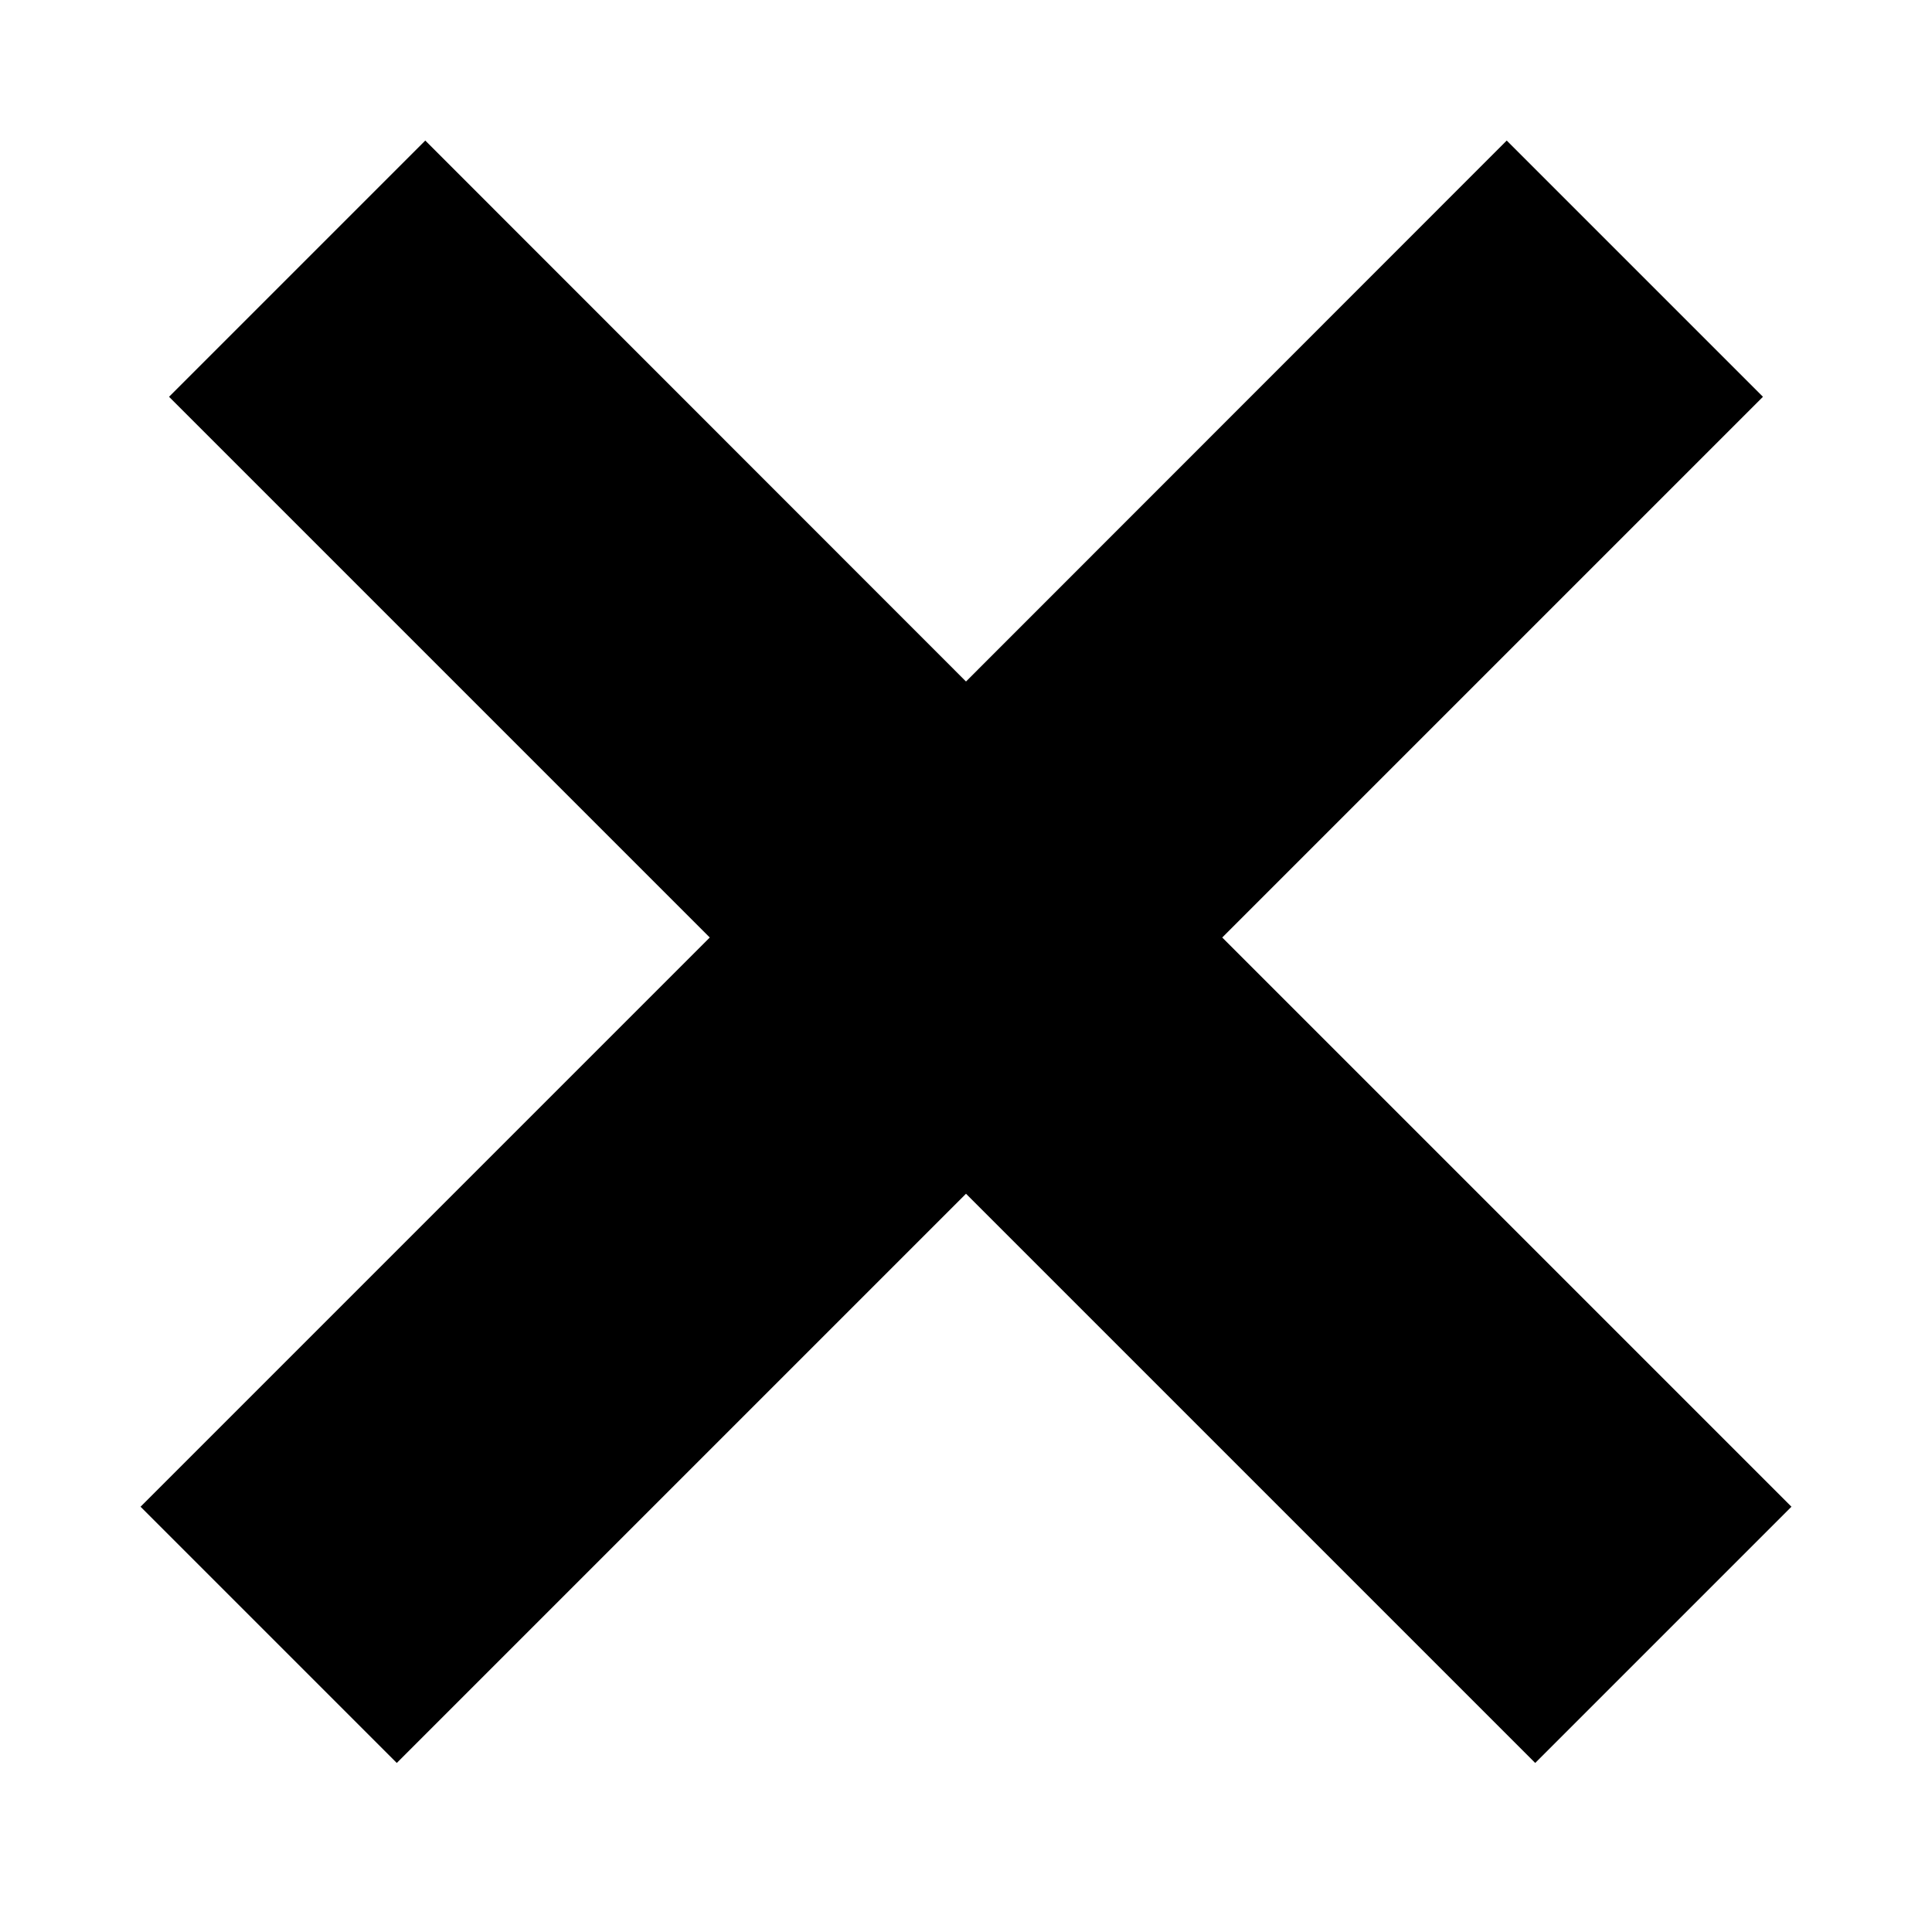
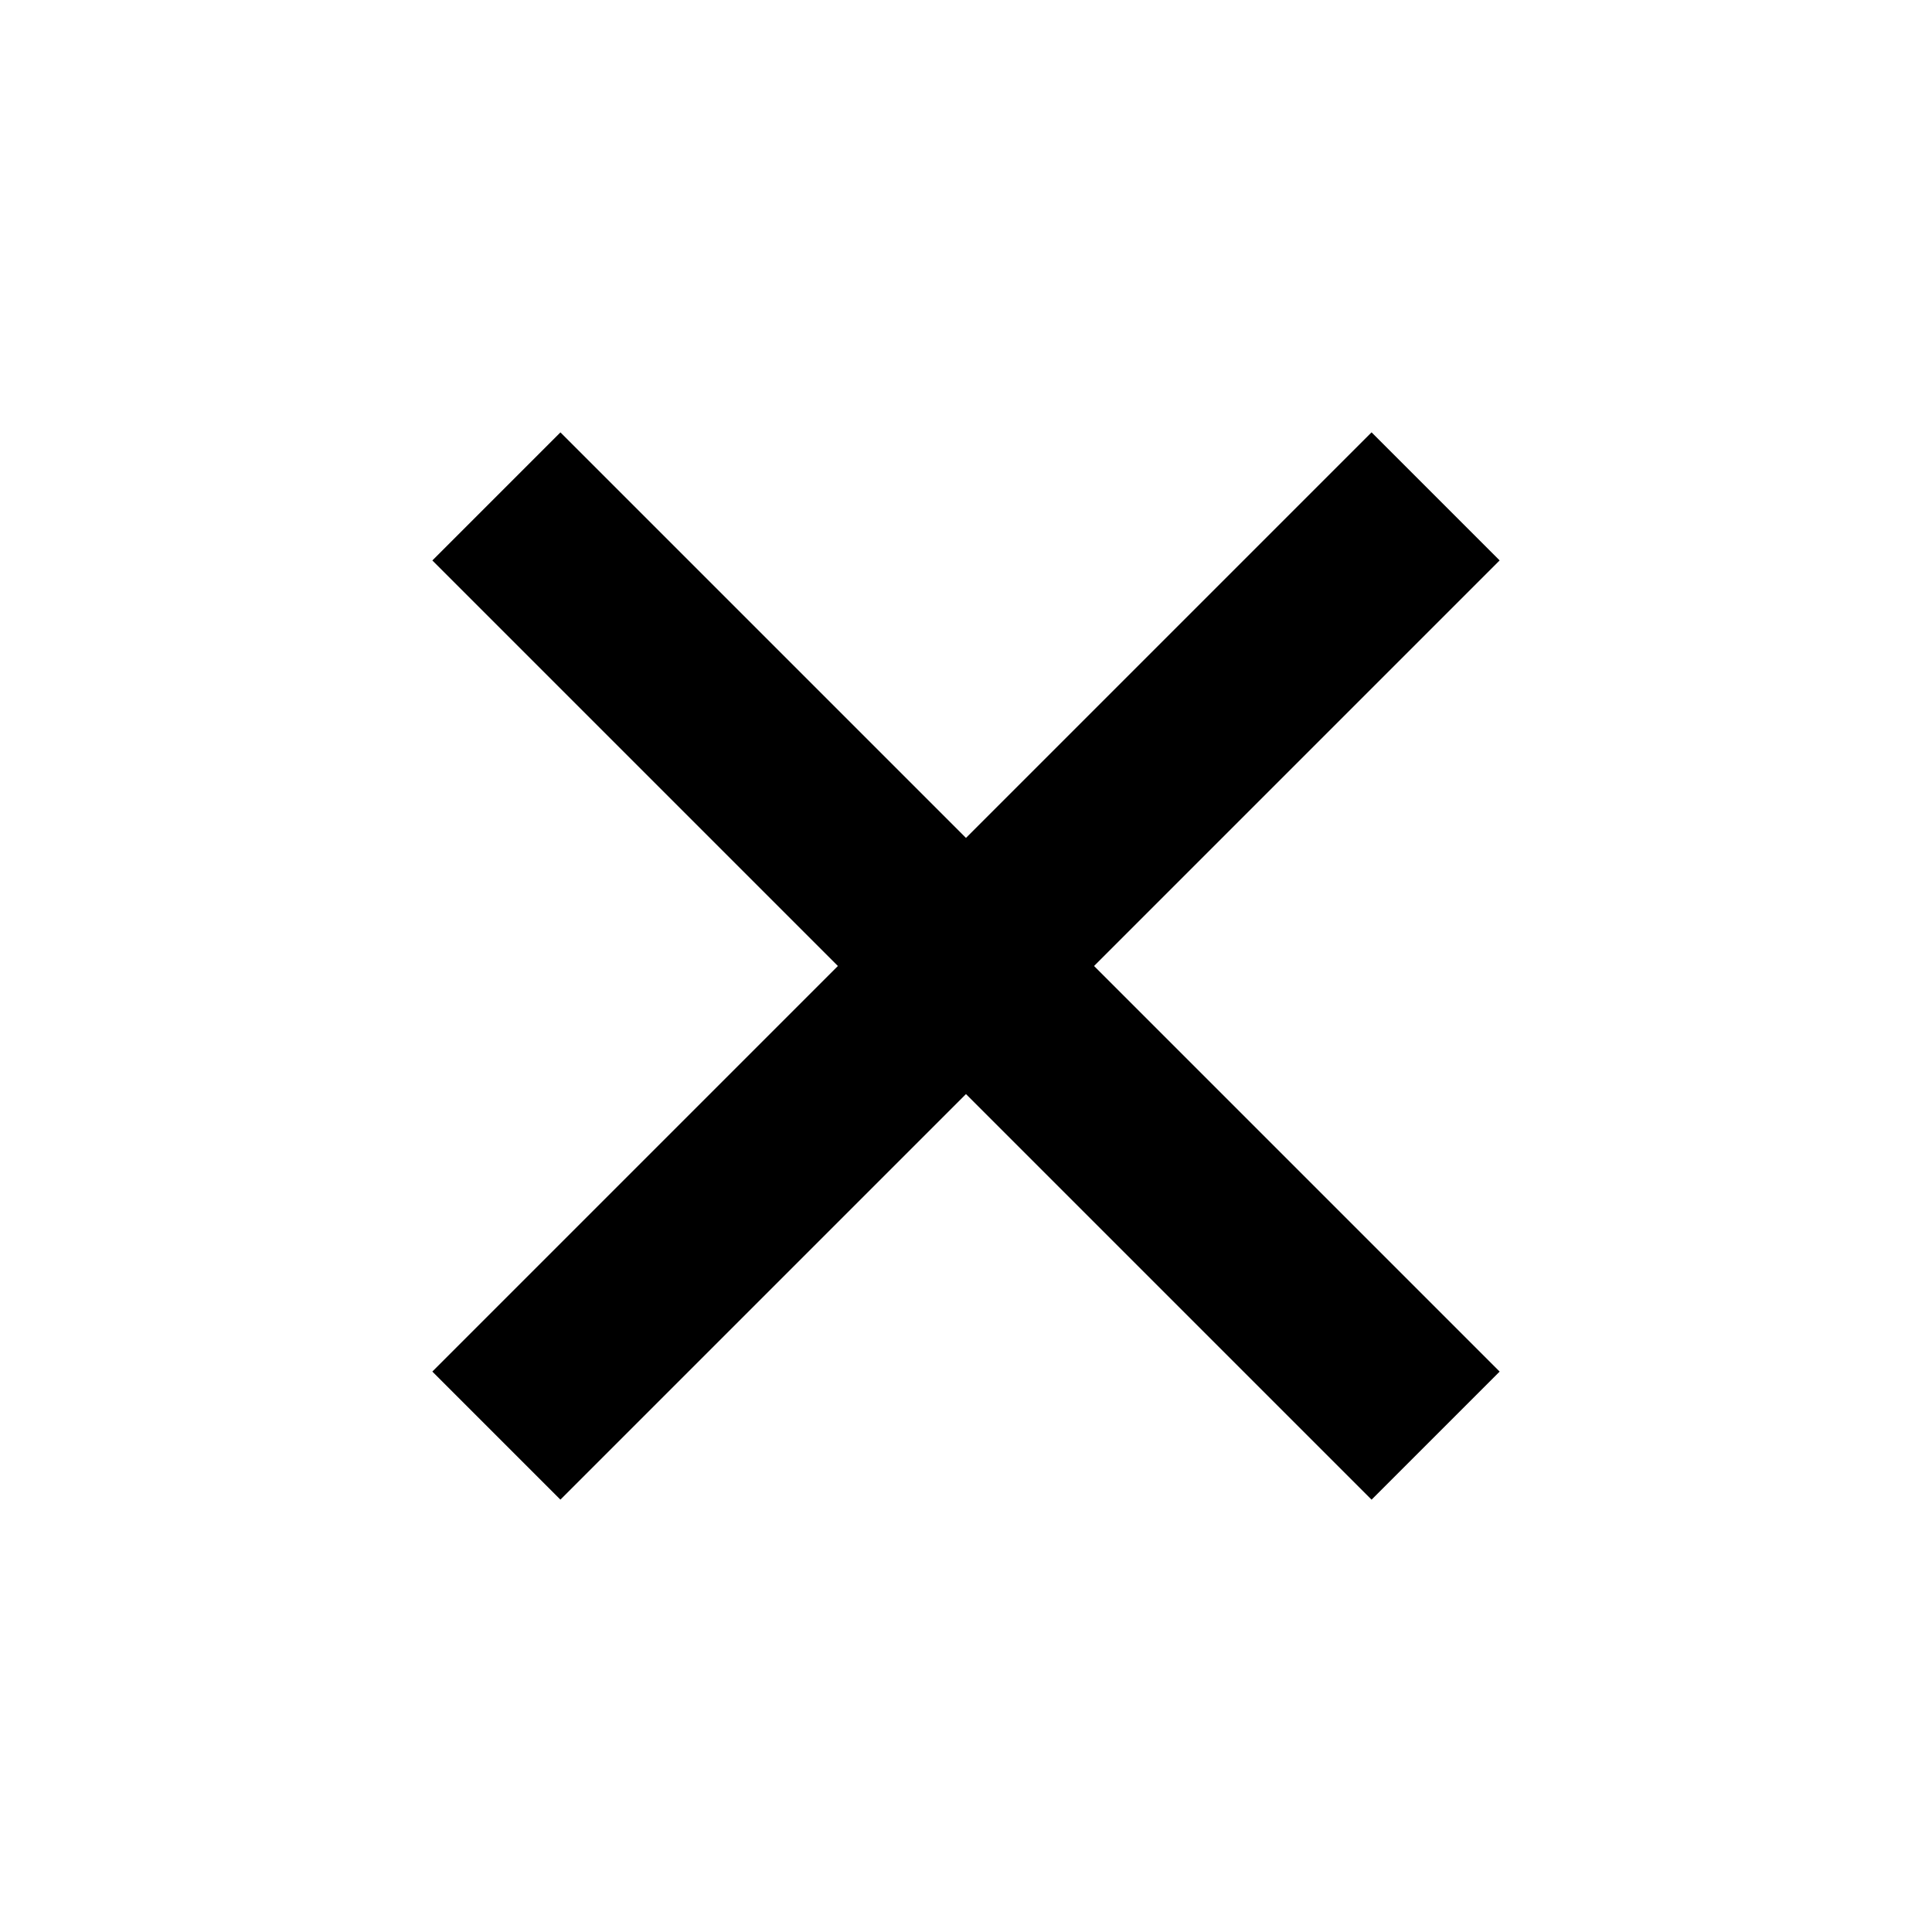
- <svg xmlns="http://www.w3.org/2000/svg" width="8" height="8" viewBox="0 0 8 8" fill="none">
-   <path fill-rule="evenodd" clip-rule="evenodd" d="M5.061 3.882L7.3 1.643L6.239 0.582L4 2.822L1.761 0.582L0.7 1.643L2.939 3.882L0.582 6.239L1.643 7.3L4 4.943L6.357 7.3L7.418 6.239L5.061 3.882Z" fill="black" />
+ <svg xmlns="http://www.w3.org/2000/svg" width="32" height="32" viewBox="0 0 32 32" fill="none">
+   <rect x="7.161" y="9.283" width="3" height="22" transform="rotate(-45 7.16089 9.28271)" fill="black" />
+   <rect x="22.717" y="7.161" width="3" height="22" transform="rotate(45 22.7172 7.16113)" fill="black" />
</svg>
